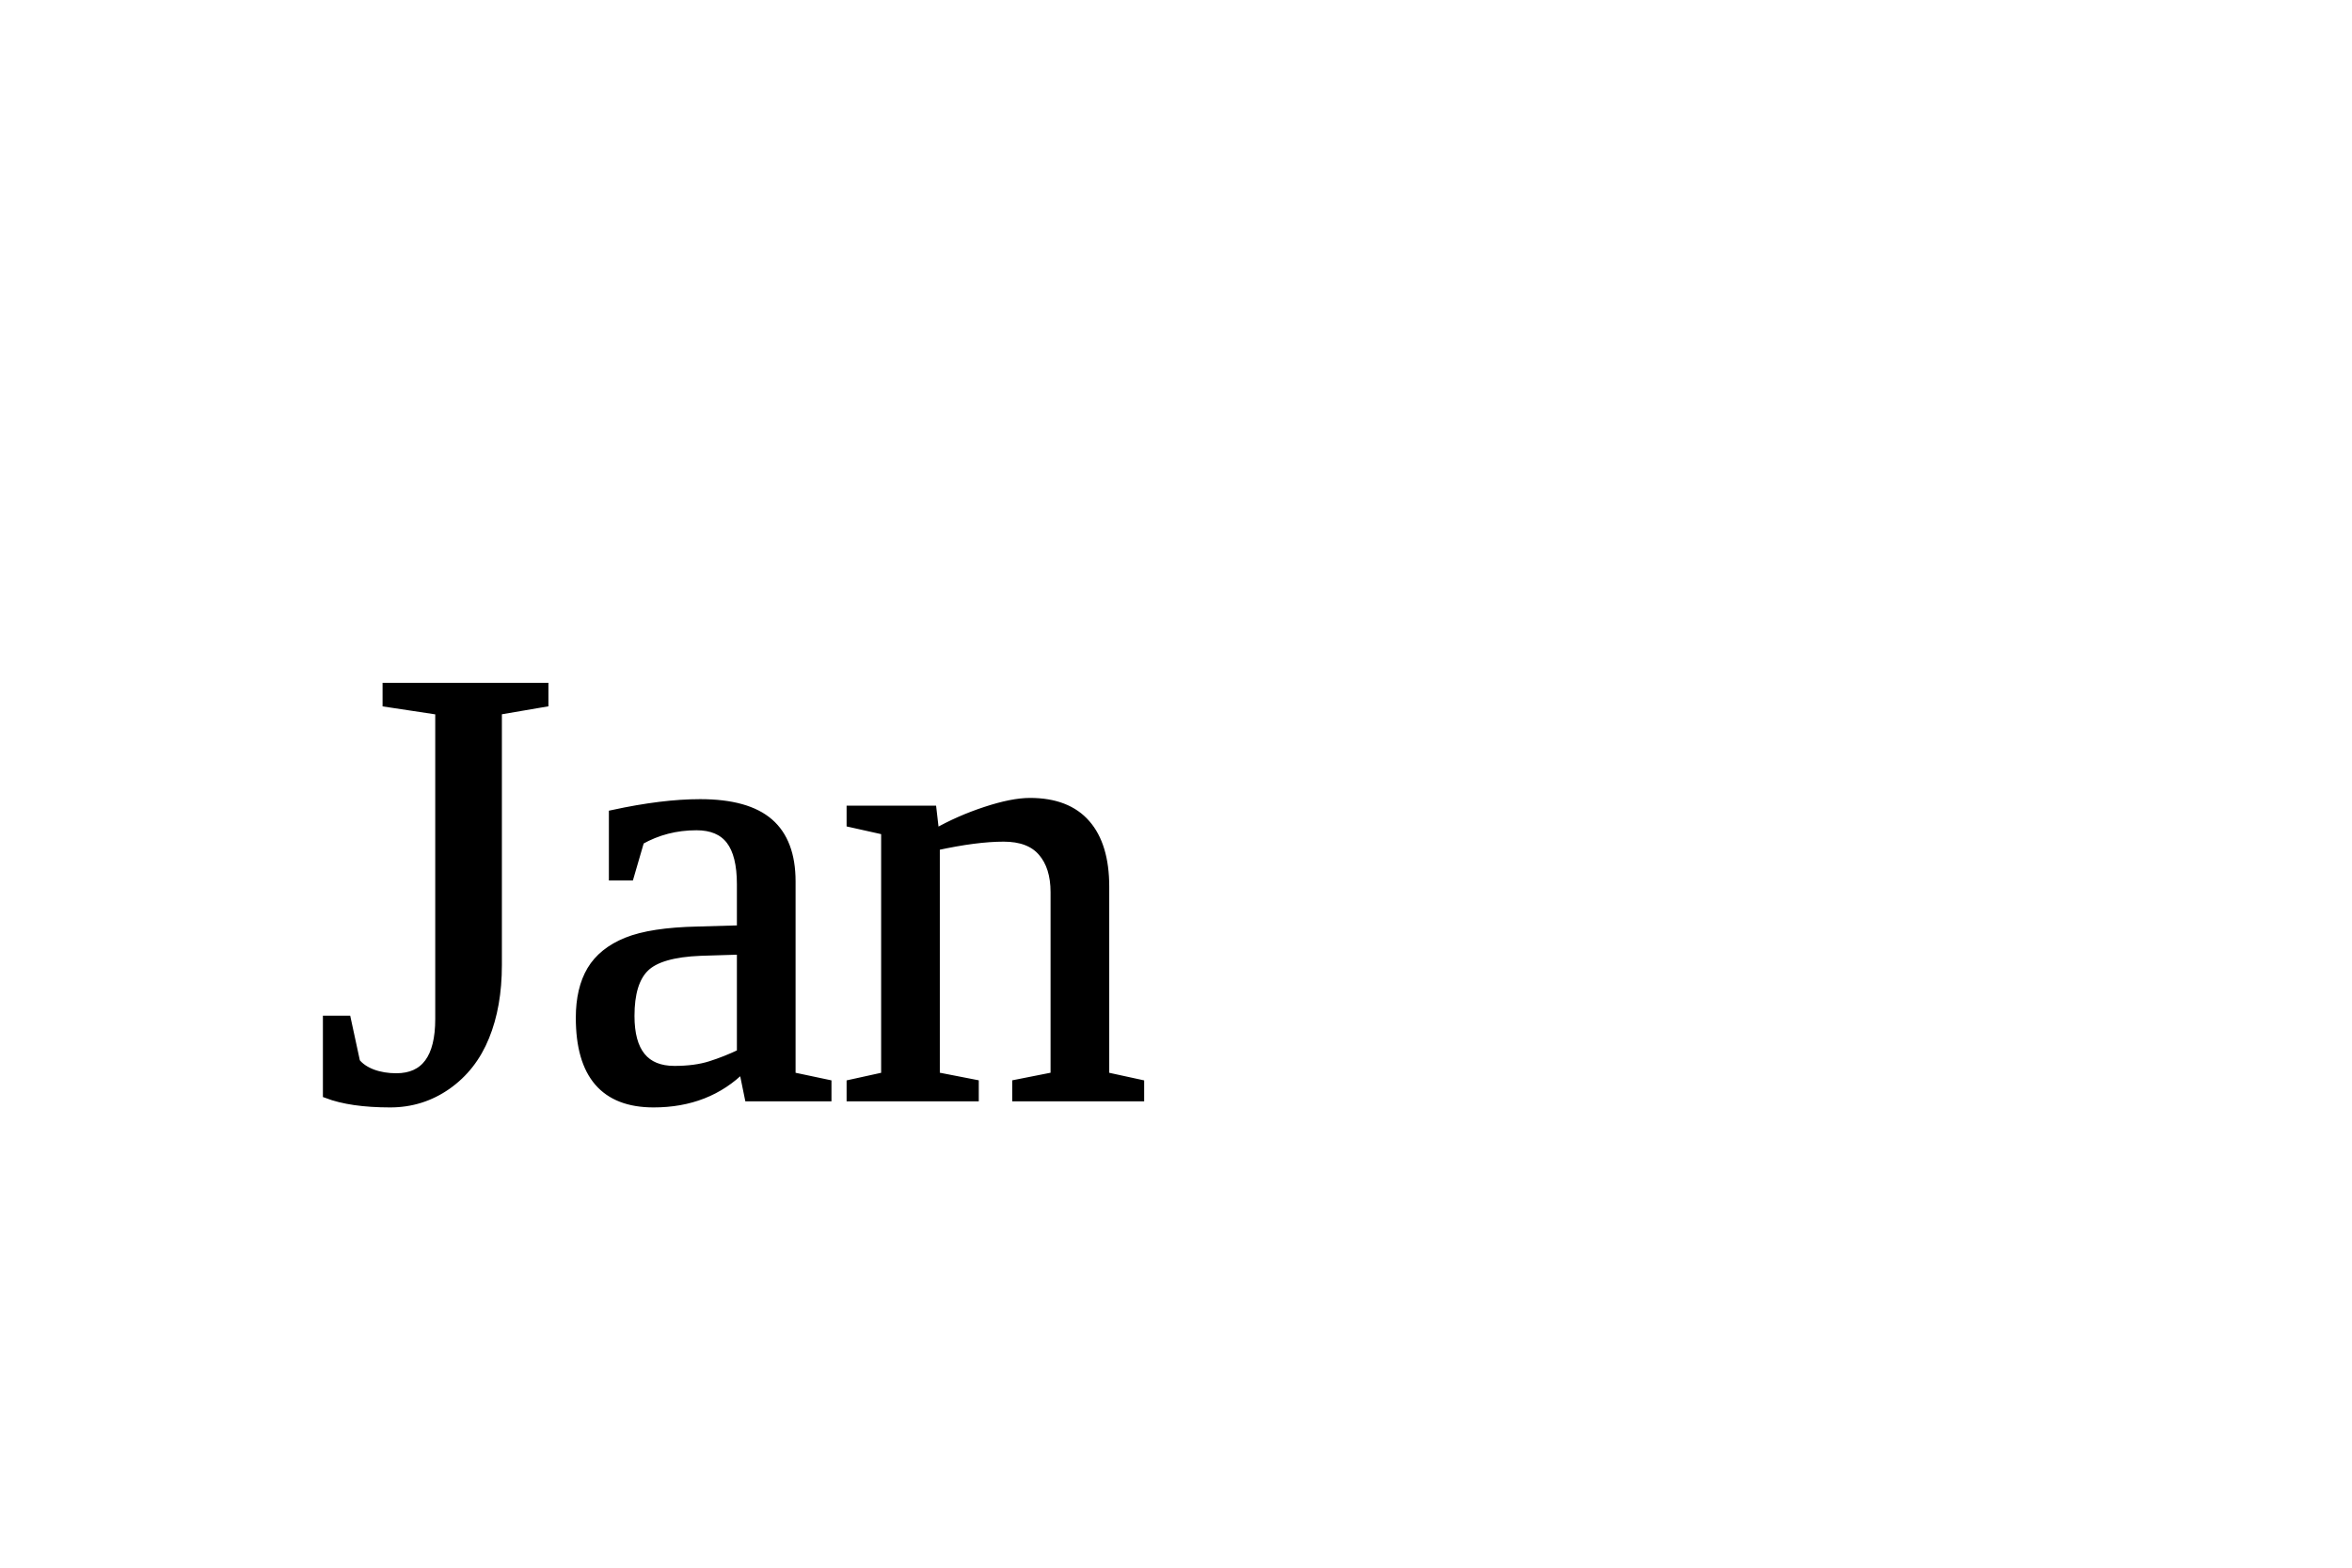
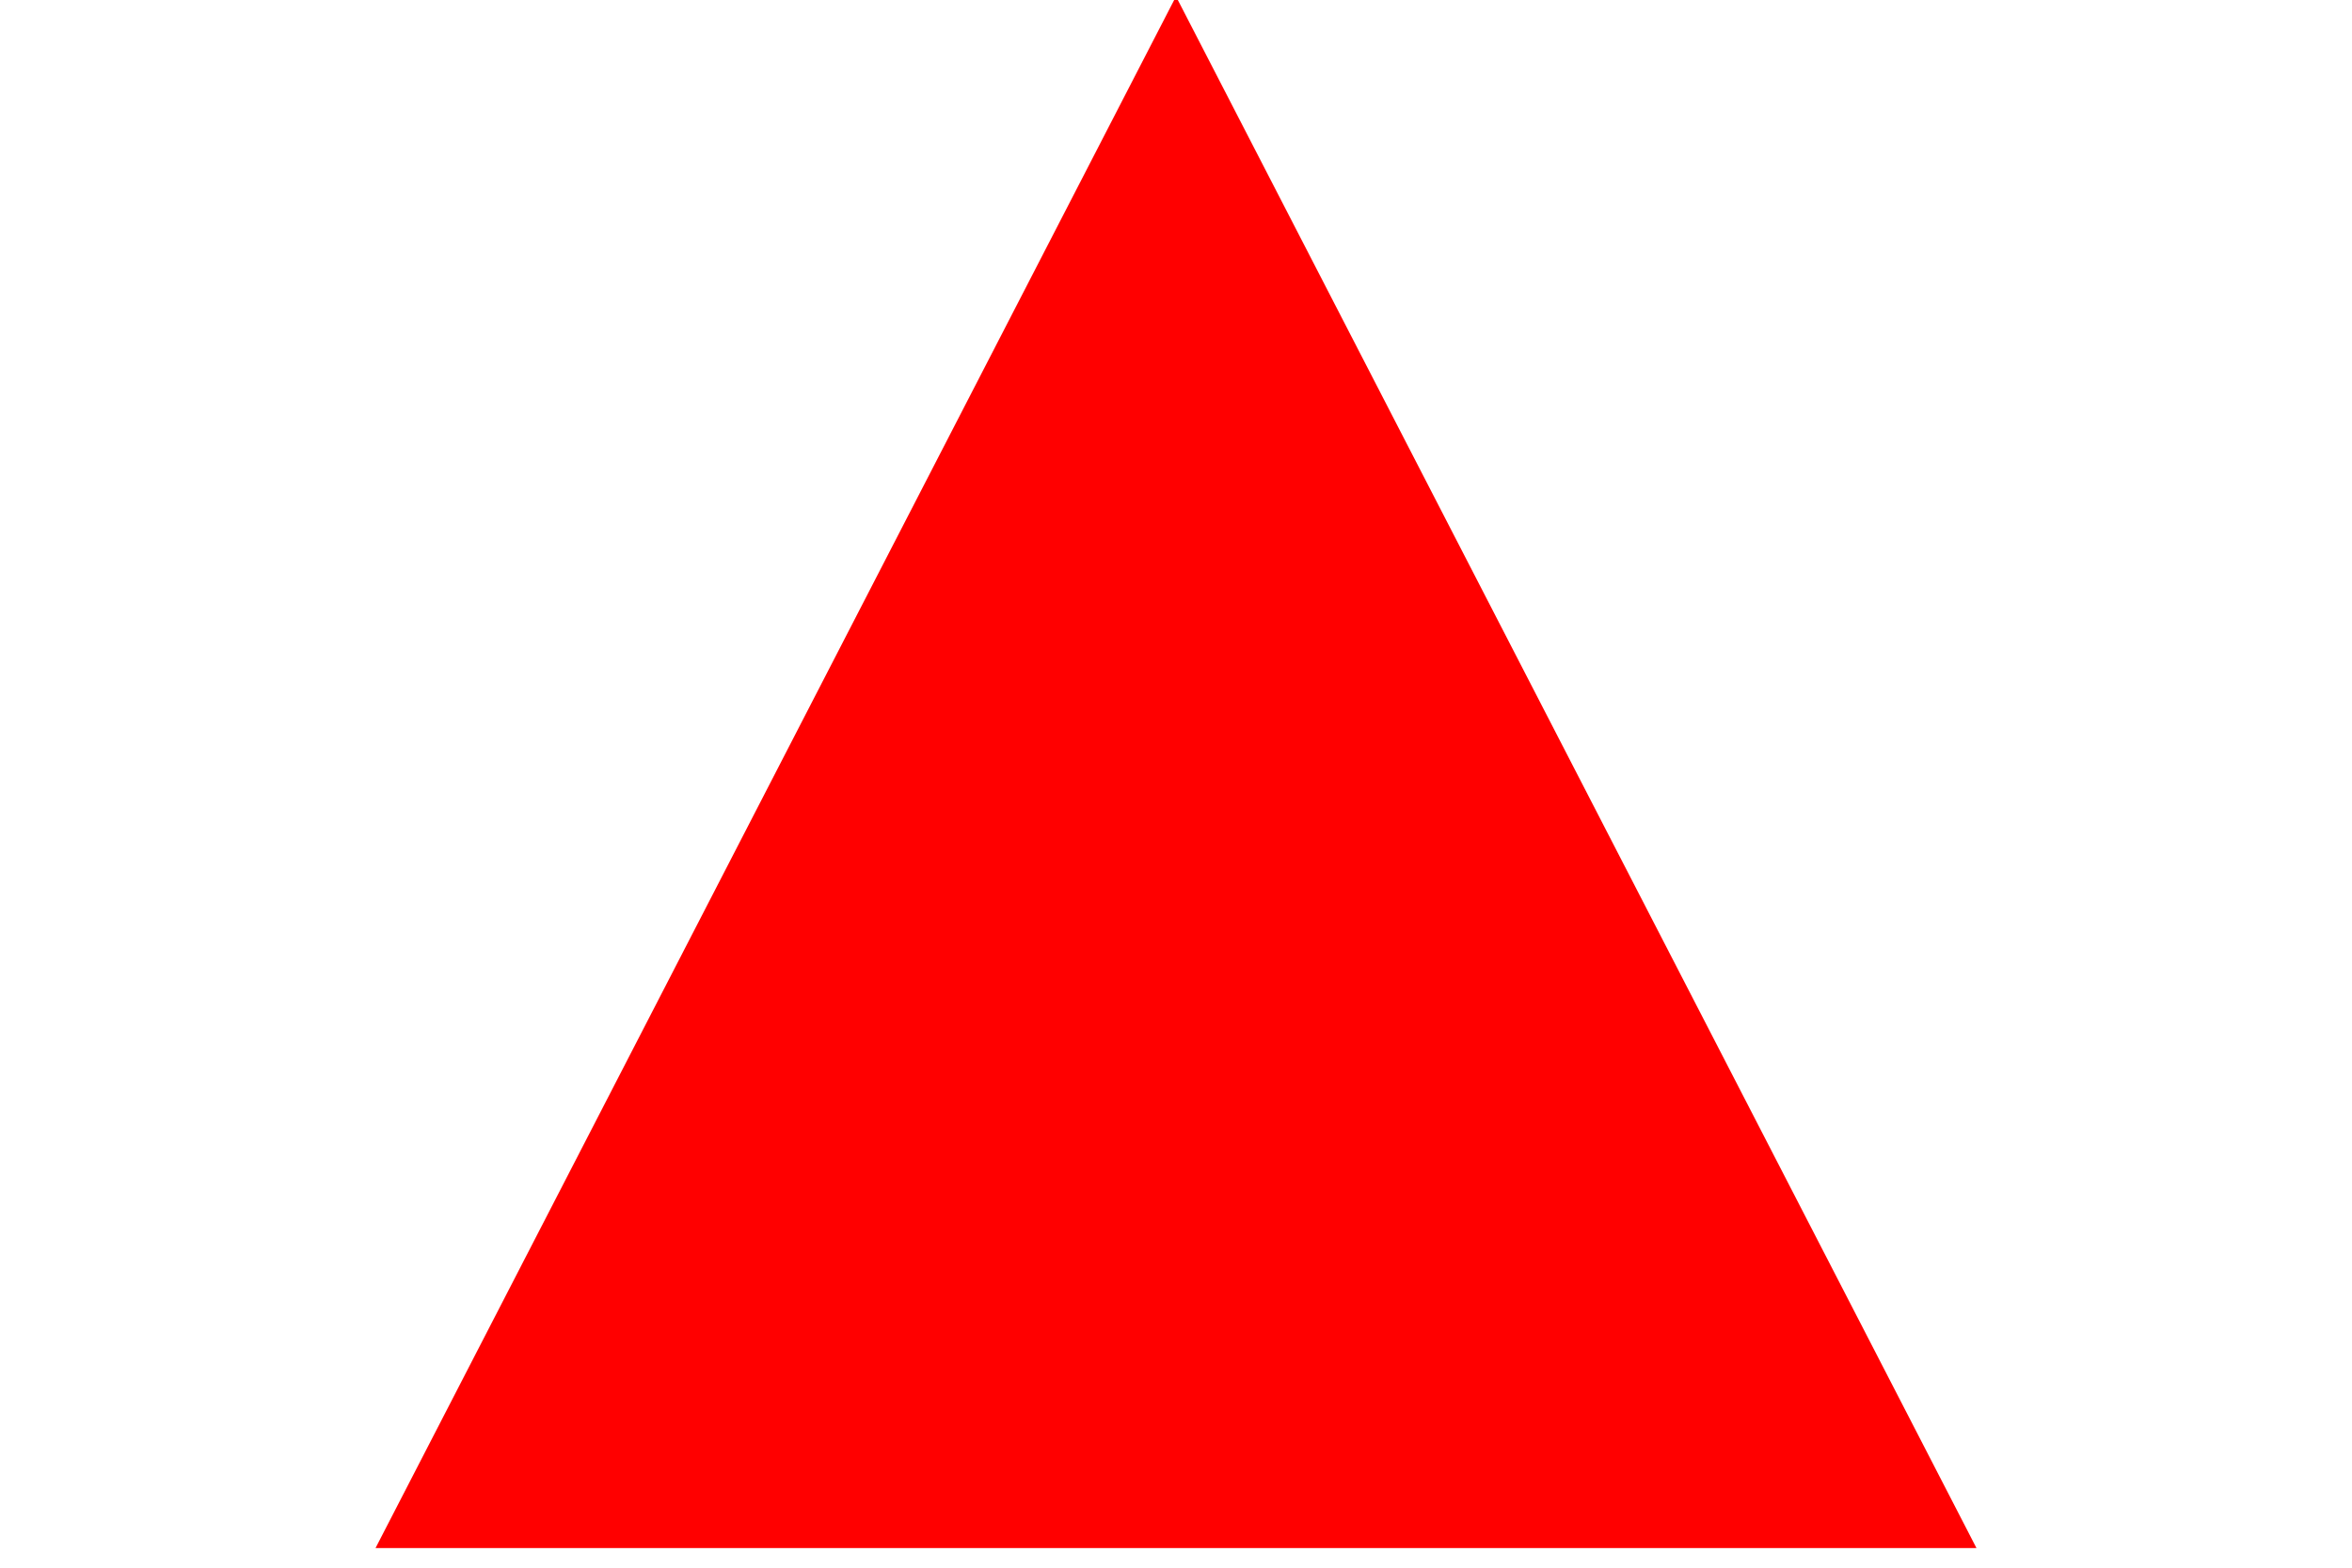
<svg xmlns="http://www.w3.org/2000/svg" width="300" height="200">
-   <rect x="10px" y="10px" width="80vh" height="80vh" stroke="red" fill="red" stroke-width="5" />
-   <text x="40px" y="140px" textLength="220px" stroke="black" font-size="80px">Jan</text>
+   <polygon points="150 5, 52 195, 248 195" stroke="red" fill="red" stroke-width="5">
+     <text x="90px" y="160px" textLength="125px" stroke="black" fill="black" font-size="70px" />
+   </polygon>
</svg>
